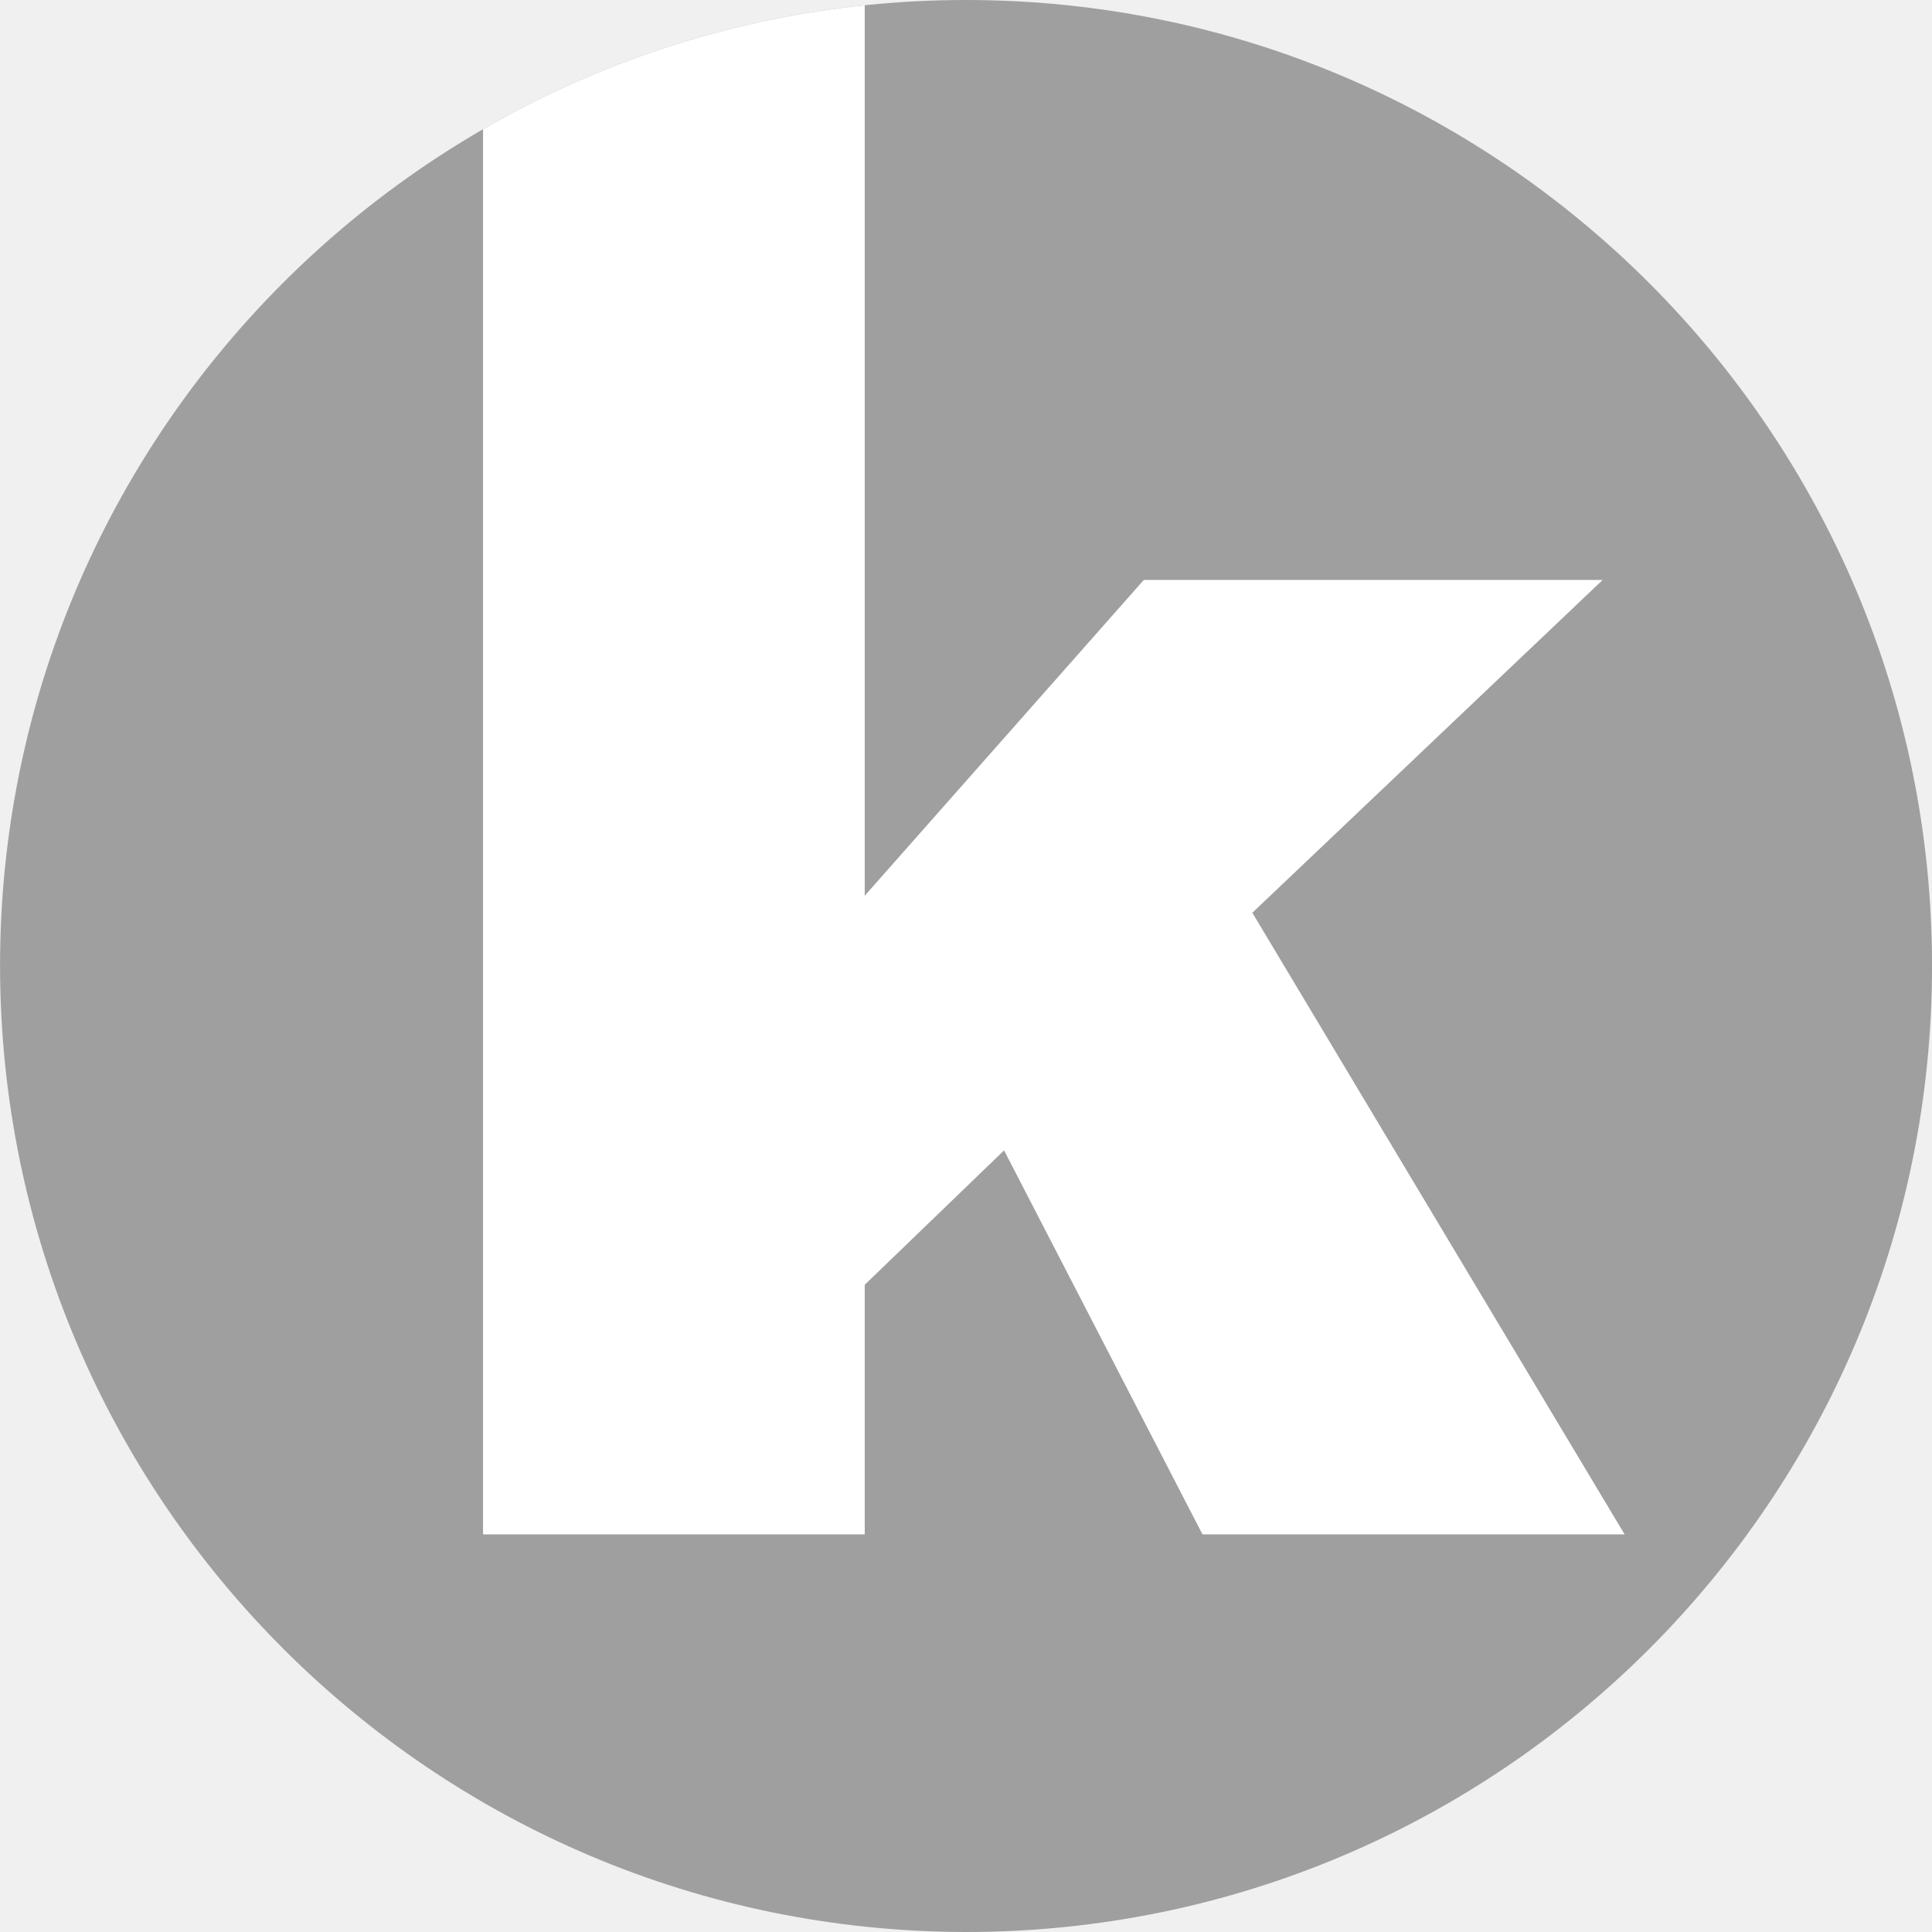
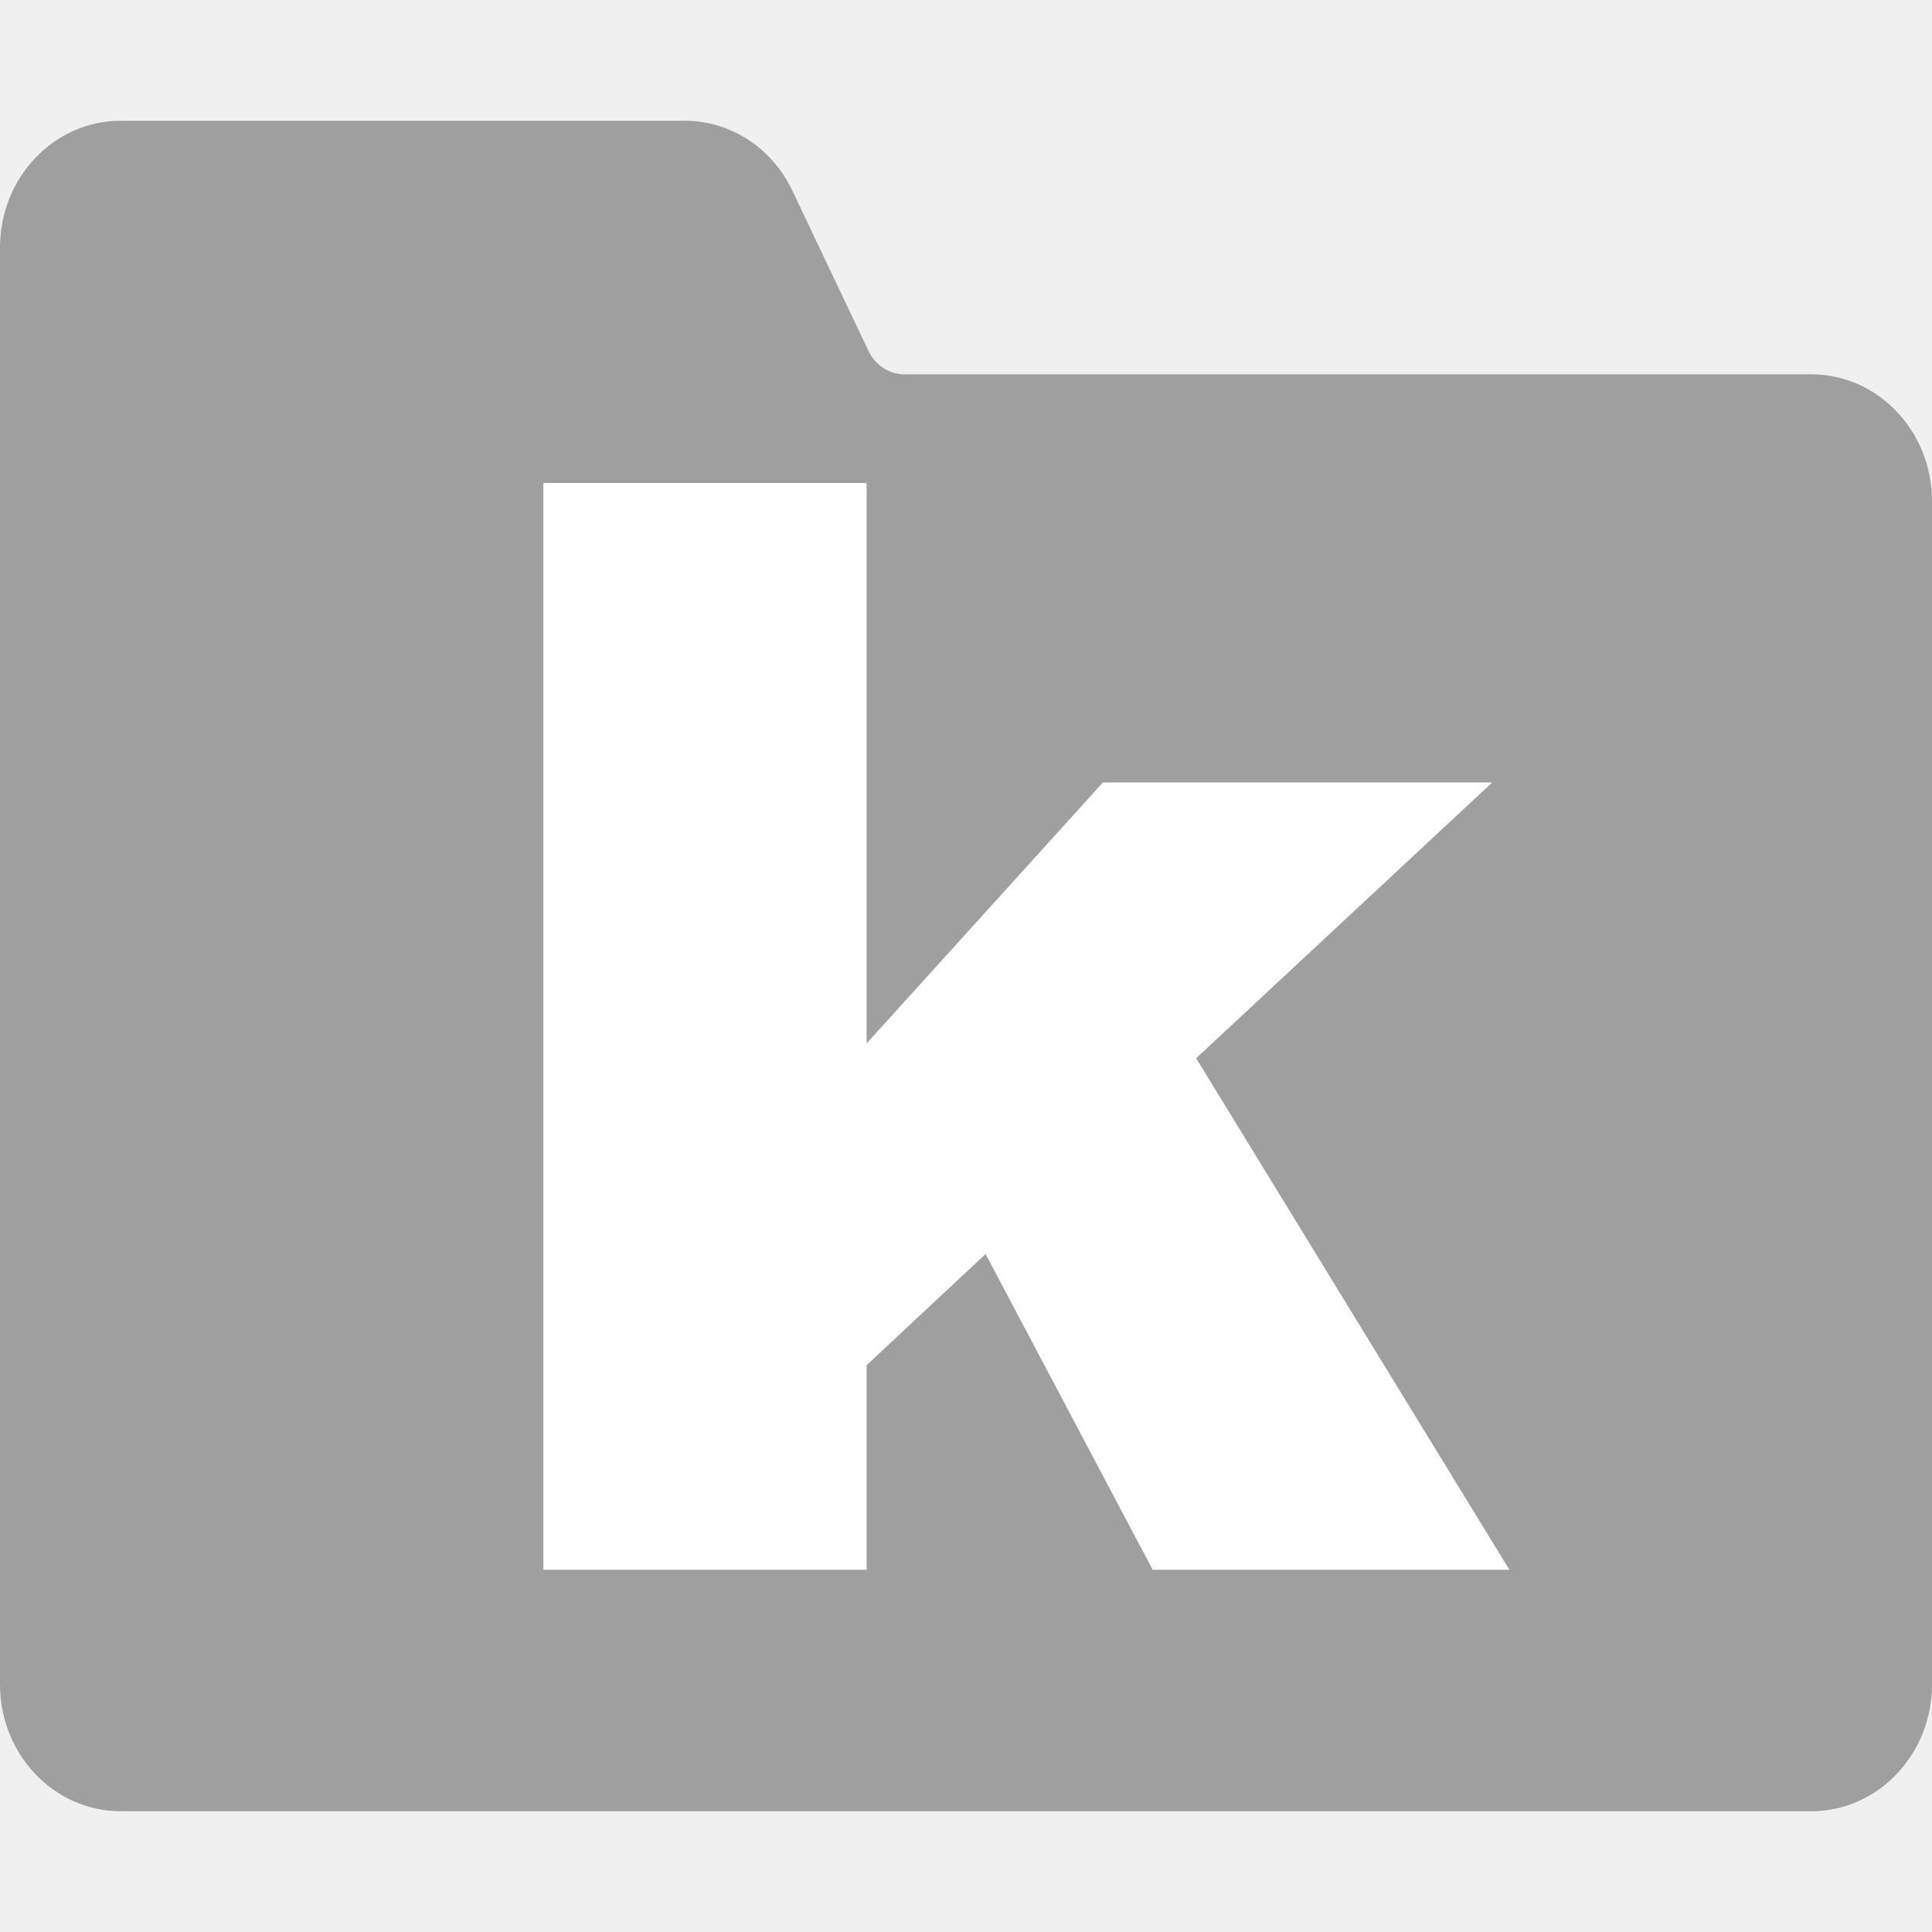
<svg xmlns="http://www.w3.org/2000/svg" xmlns:xlink="http://www.w3.org/1999/xlink" width="16px" height="16px" viewBox="0 0 16 16" version="1.1">
  <defs>
-     <path d="M8.667,16 C13.085,16 16.667,12.418 16.667,8 C16.667,3.582 13.085,0 8.667,0 C4.248,0 0.667,3.582 0.667,8 C0.672,12.416 4.25,15.995 8.667,16 Z" id="path-1" />
+     <path d="M15,3.1 L7.491,3.1 C7.365,3.1 7.249,3.025 7.193,2.907 L6.561,1.577 C6.392,1.222 6.045,0.998 5.667,1 L1,1 C0.448,1 0,1.47 0,2.05 L0,13.95 C0,14.53 0.448,15 1,15 L15,15 C15.552,15 16,14.53 16,13.95 L16,4.15 C16,3.57 15.552,3.1 15,3.1 Z" id="path-1" />
  </defs>
  <g id="icons/theme/colored/state-offline" stroke="none" stroke-width="1" fill="none" fill-rule="evenodd">
-     <g id="Group" transform="translate(-0.666667, 0)">
-       <mask id="mask-2" fill="white">
-         <use xlink:href="#path-1" />
-       </mask>
-       <use id="icon" fill="#9F9F9F" xlink:href="#path-1" />
-       <polygon id="k" fill="#FFFFFF" mask="url(#mask-2)" points="4.667 12.707 7.828 12.707 7.828 10.64 8.982 9.527 10.625 12.707 14.121 12.707 11.038 7.559 13.939 4.803 10.139 4.803 7.828 7.418 7.828 0 4.667 0" />
-     </g>
+     <mask id="mask-2" fill="white">
+       <use xlink:href="#path-1" />
+     </mask>
+     <use id="icon" fill="#9F9F9F" xlink:href="#path-1" />
+     <polygon id="k" fill="#FFFFFF" fill-rule="nonzero" mask="url(#mask-2)" points="7.177 13 7.177 11.306 8.162 10.385 9.546 13 12.5 13 9.906 8.764 12.358 6.48 9.134 6.48 7.177 8.641 7.177 4 4.5 4 4.5 13" />
  </g>
</svg>
